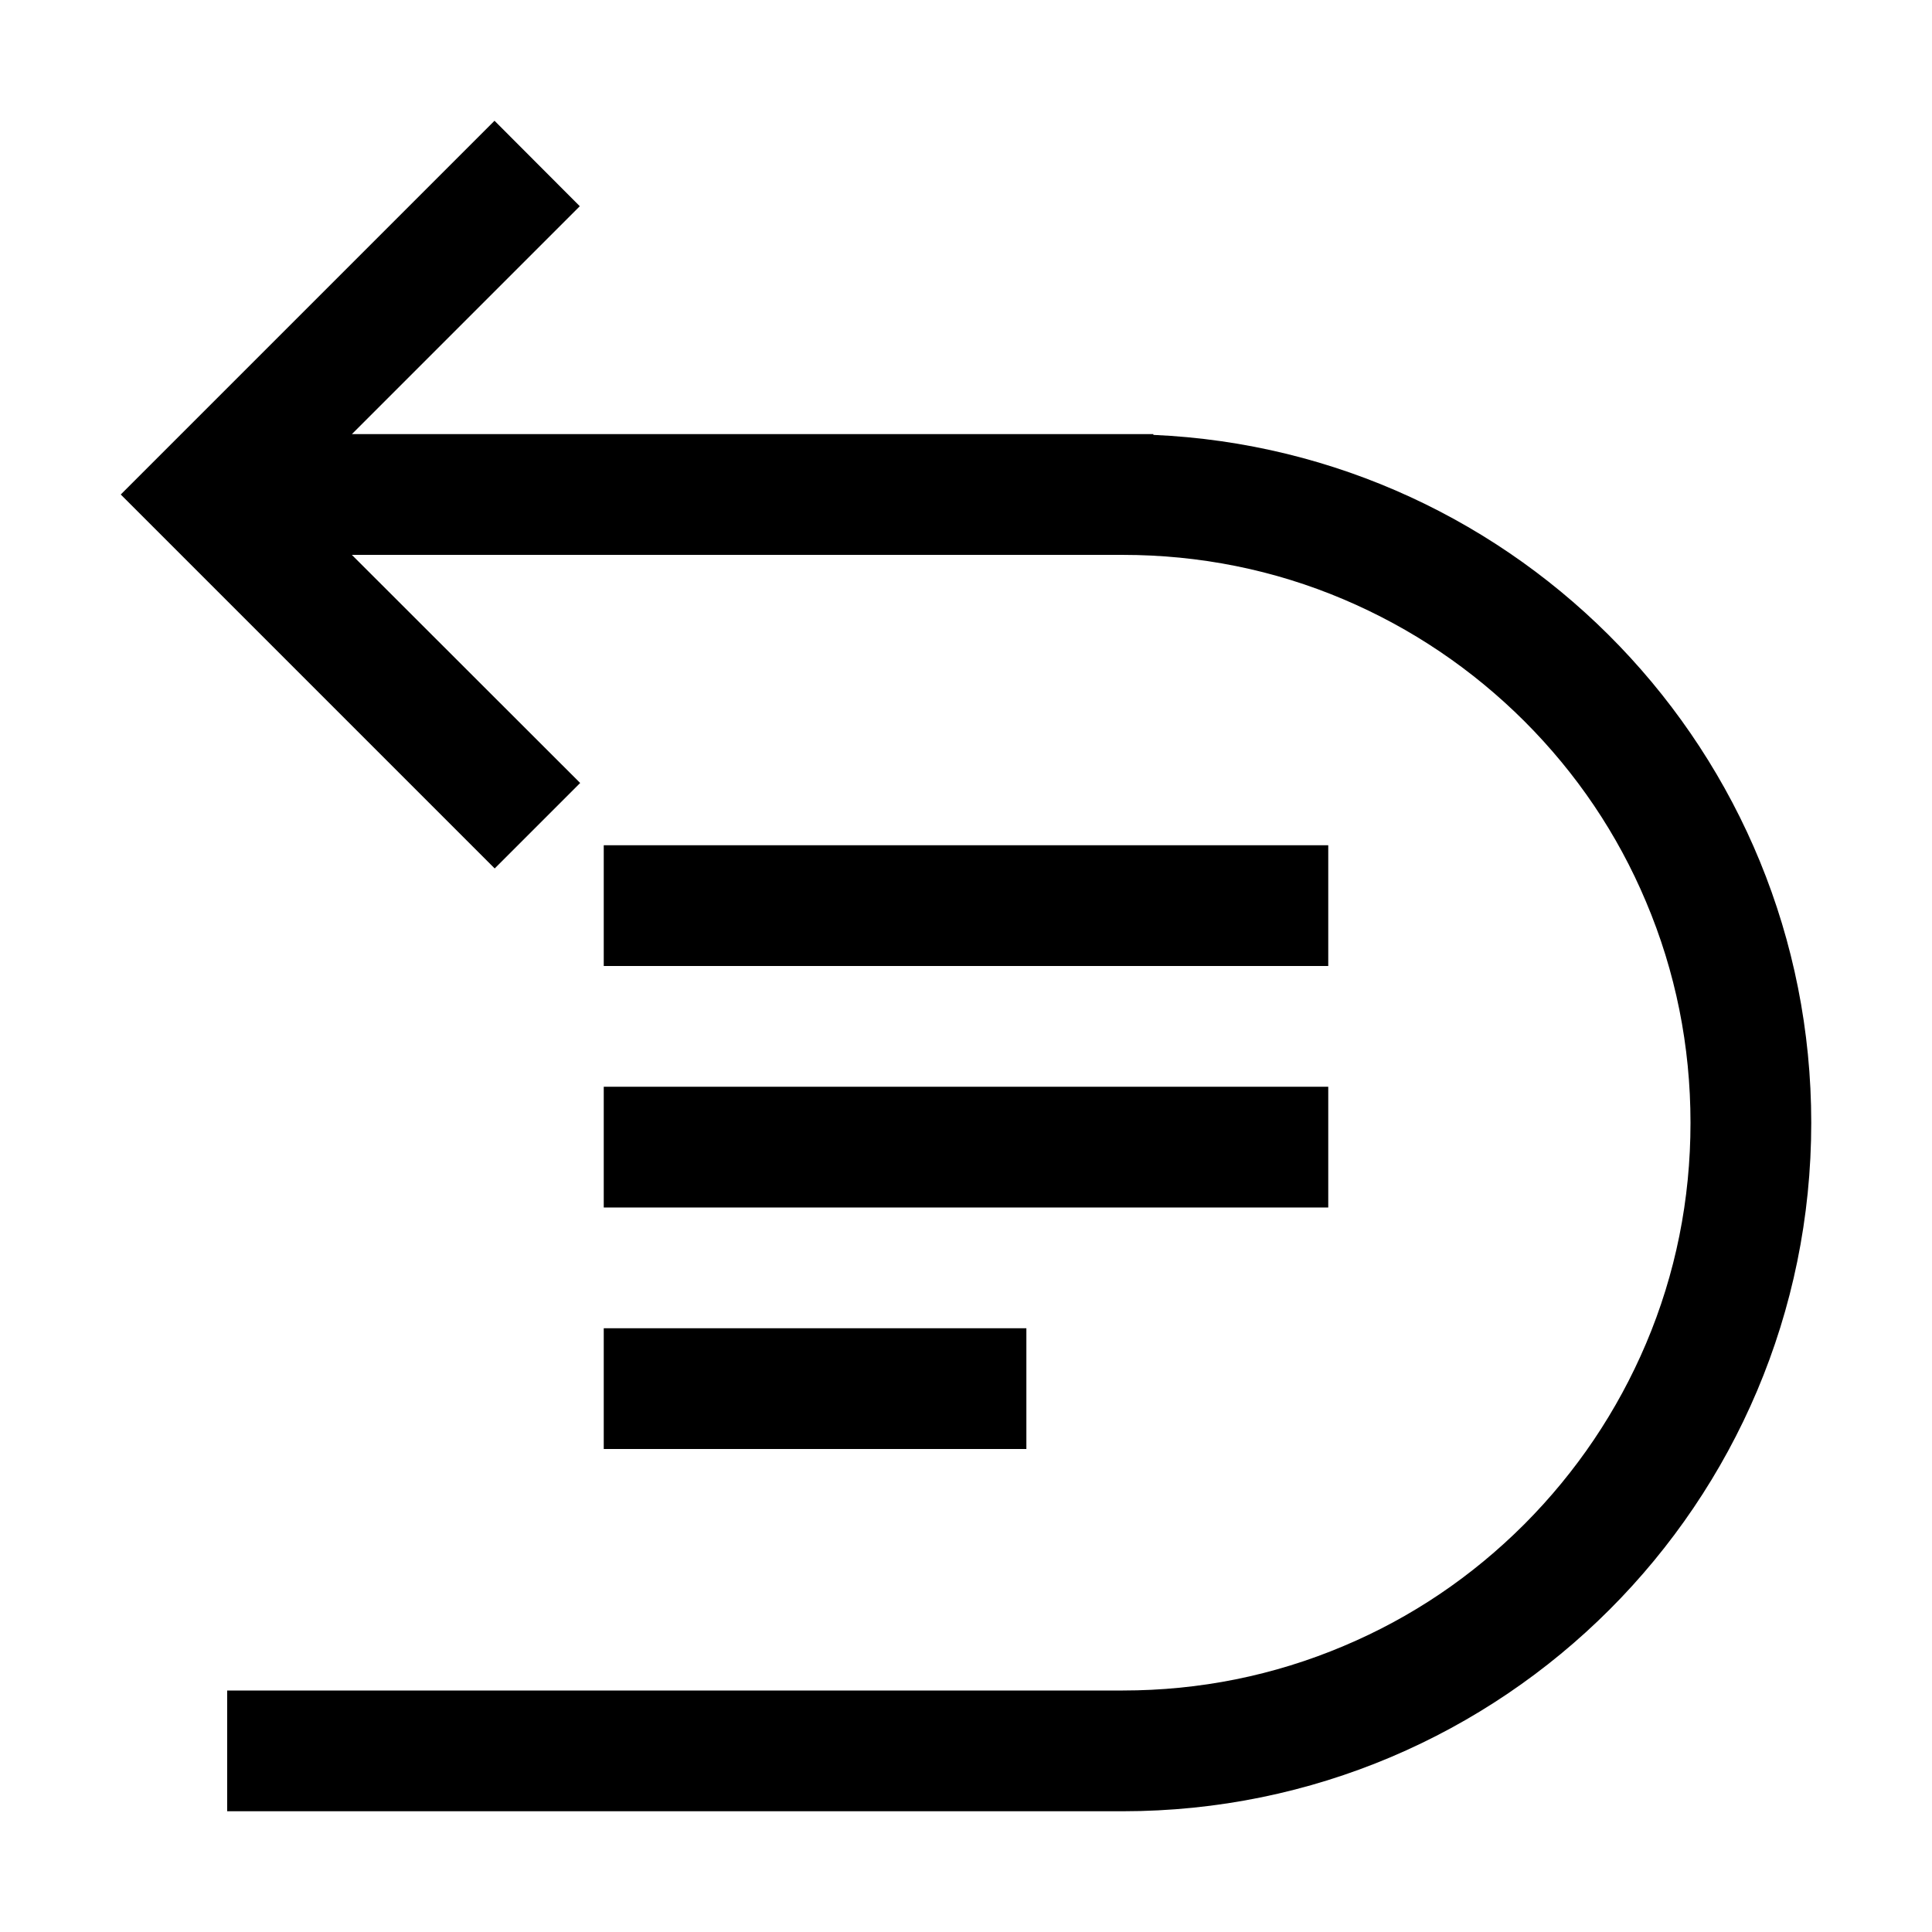
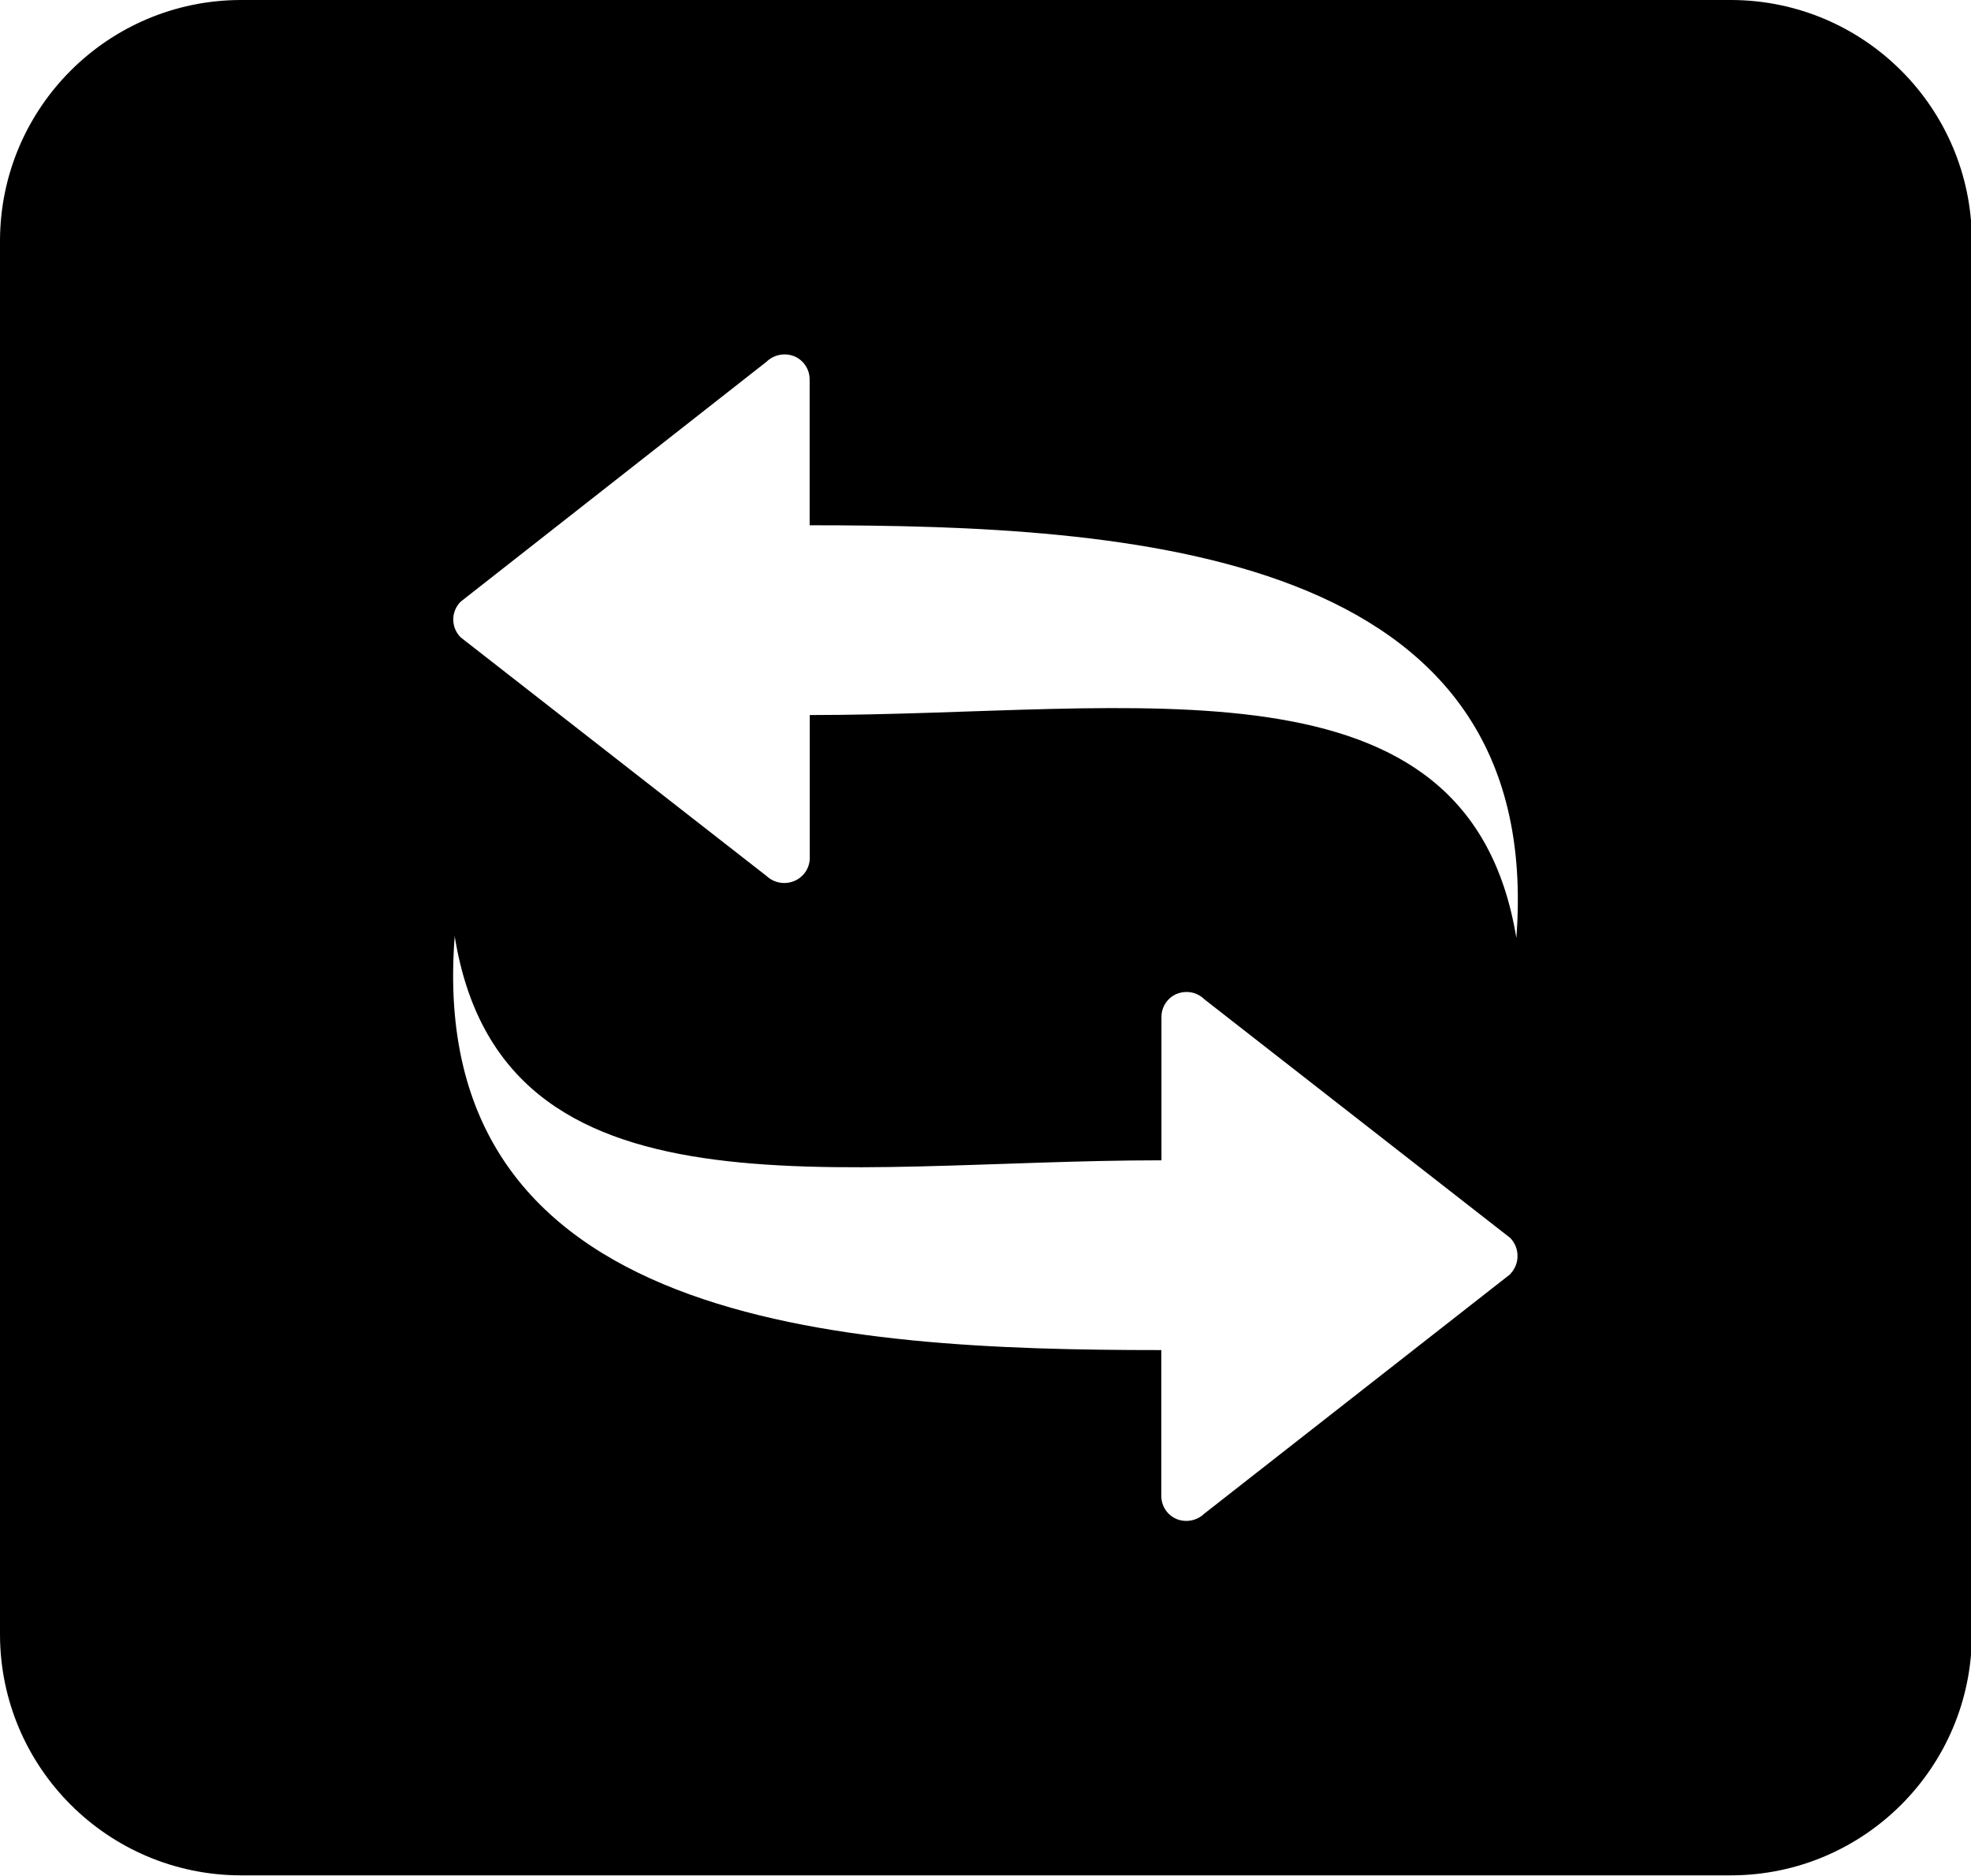
- <svg xmlns="http://www.w3.org/2000/svg" t="1768471768791" class="icon" viewBox="0 0 1024 1024" version="1.1" p-id="3644" data-darkreader-inline-fill="" width="200" height="200">
-   <path fill="currentColor" d="M320 704h224v64H320zM320 576h384v64H320zM320 448h384v64H320z" p-id="3645" />
-   <path fill="currentColor" d="M960 595.1C960 399 805.3 239 611.3 230.5v-0.4H186.5l120.8-120.8L262.1 64 64 262.1l45.3 45.3 152.9 152.9 45.3-45.3-121-120.9h408.6c40.7 0 80.1 7.9 117.1 23.6 35.8 15.2 68 36.9 95.7 64.5 27.7 27.7 49.4 59.8 64.5 95.7C888.1 515 896 554.4 896 595.1s-7.9 80.1-23.6 117.1c-15.2 35.8-36.9 68-64.5 95.7-27.7 27.7-59.8 49.4-95.7 64.5-37.1 15.7-76.5 23.6-117.1 23.6H120.4v64h474.7C796.6 960 960 796.6 960 595.1z" p-id="3646" />
+ <svg xmlns="http://www.w3.org/2000/svg" t="1768710492326" class="icon" viewBox="0 0 1076 1024" version="1.1" p-id="7170" width="210.156" height="200">
+   <path d="M945.203 0H131.28A131.706 131.706 0 0 0 0 131.28v761.44a131.706 131.706 0 0 0 131.28 131.28h813.923a131.706 131.706 0 0 0 131.28-131.28V131.28A131.706 131.706 0 0 0 945.203 0z m-120.571 695.622L657.465 826.477a14.185 14.185 0 0 1-15.107 2.979 13.617 13.617 0 0 1-8.369-12.837v-79.435c-175.182 0-402.422-13.05-385.755-225.964 25.674 159.721 207.24 122.344 385.826 122.344v-78.016a13.617 13.617 0 0 1 8.298-12.837 14.185 14.185 0 0 1 5.39-1.064 13.759 13.759 0 0 1 9.788 4.043l166.955 130.287a14.185 14.185 0 0 1 0 19.646z m3.263-182.913c-25.745-159.65-207.24-122.273-385.826-122.273V468.098a13.688 13.688 0 0 1-8.369 12.908 14.185 14.185 0 0 1-15.249-2.695L251.496 348.024a13.759 13.759 0 0 1 0-19.504L418.451 197.523a14.185 14.185 0 0 1 15.178-2.979 13.688 13.688 0 0 1 8.369 12.766v79.506c175.04 0 402.422 12.979 385.755 225.893z" fill="currentColor" p-id="7171" />
</svg>
